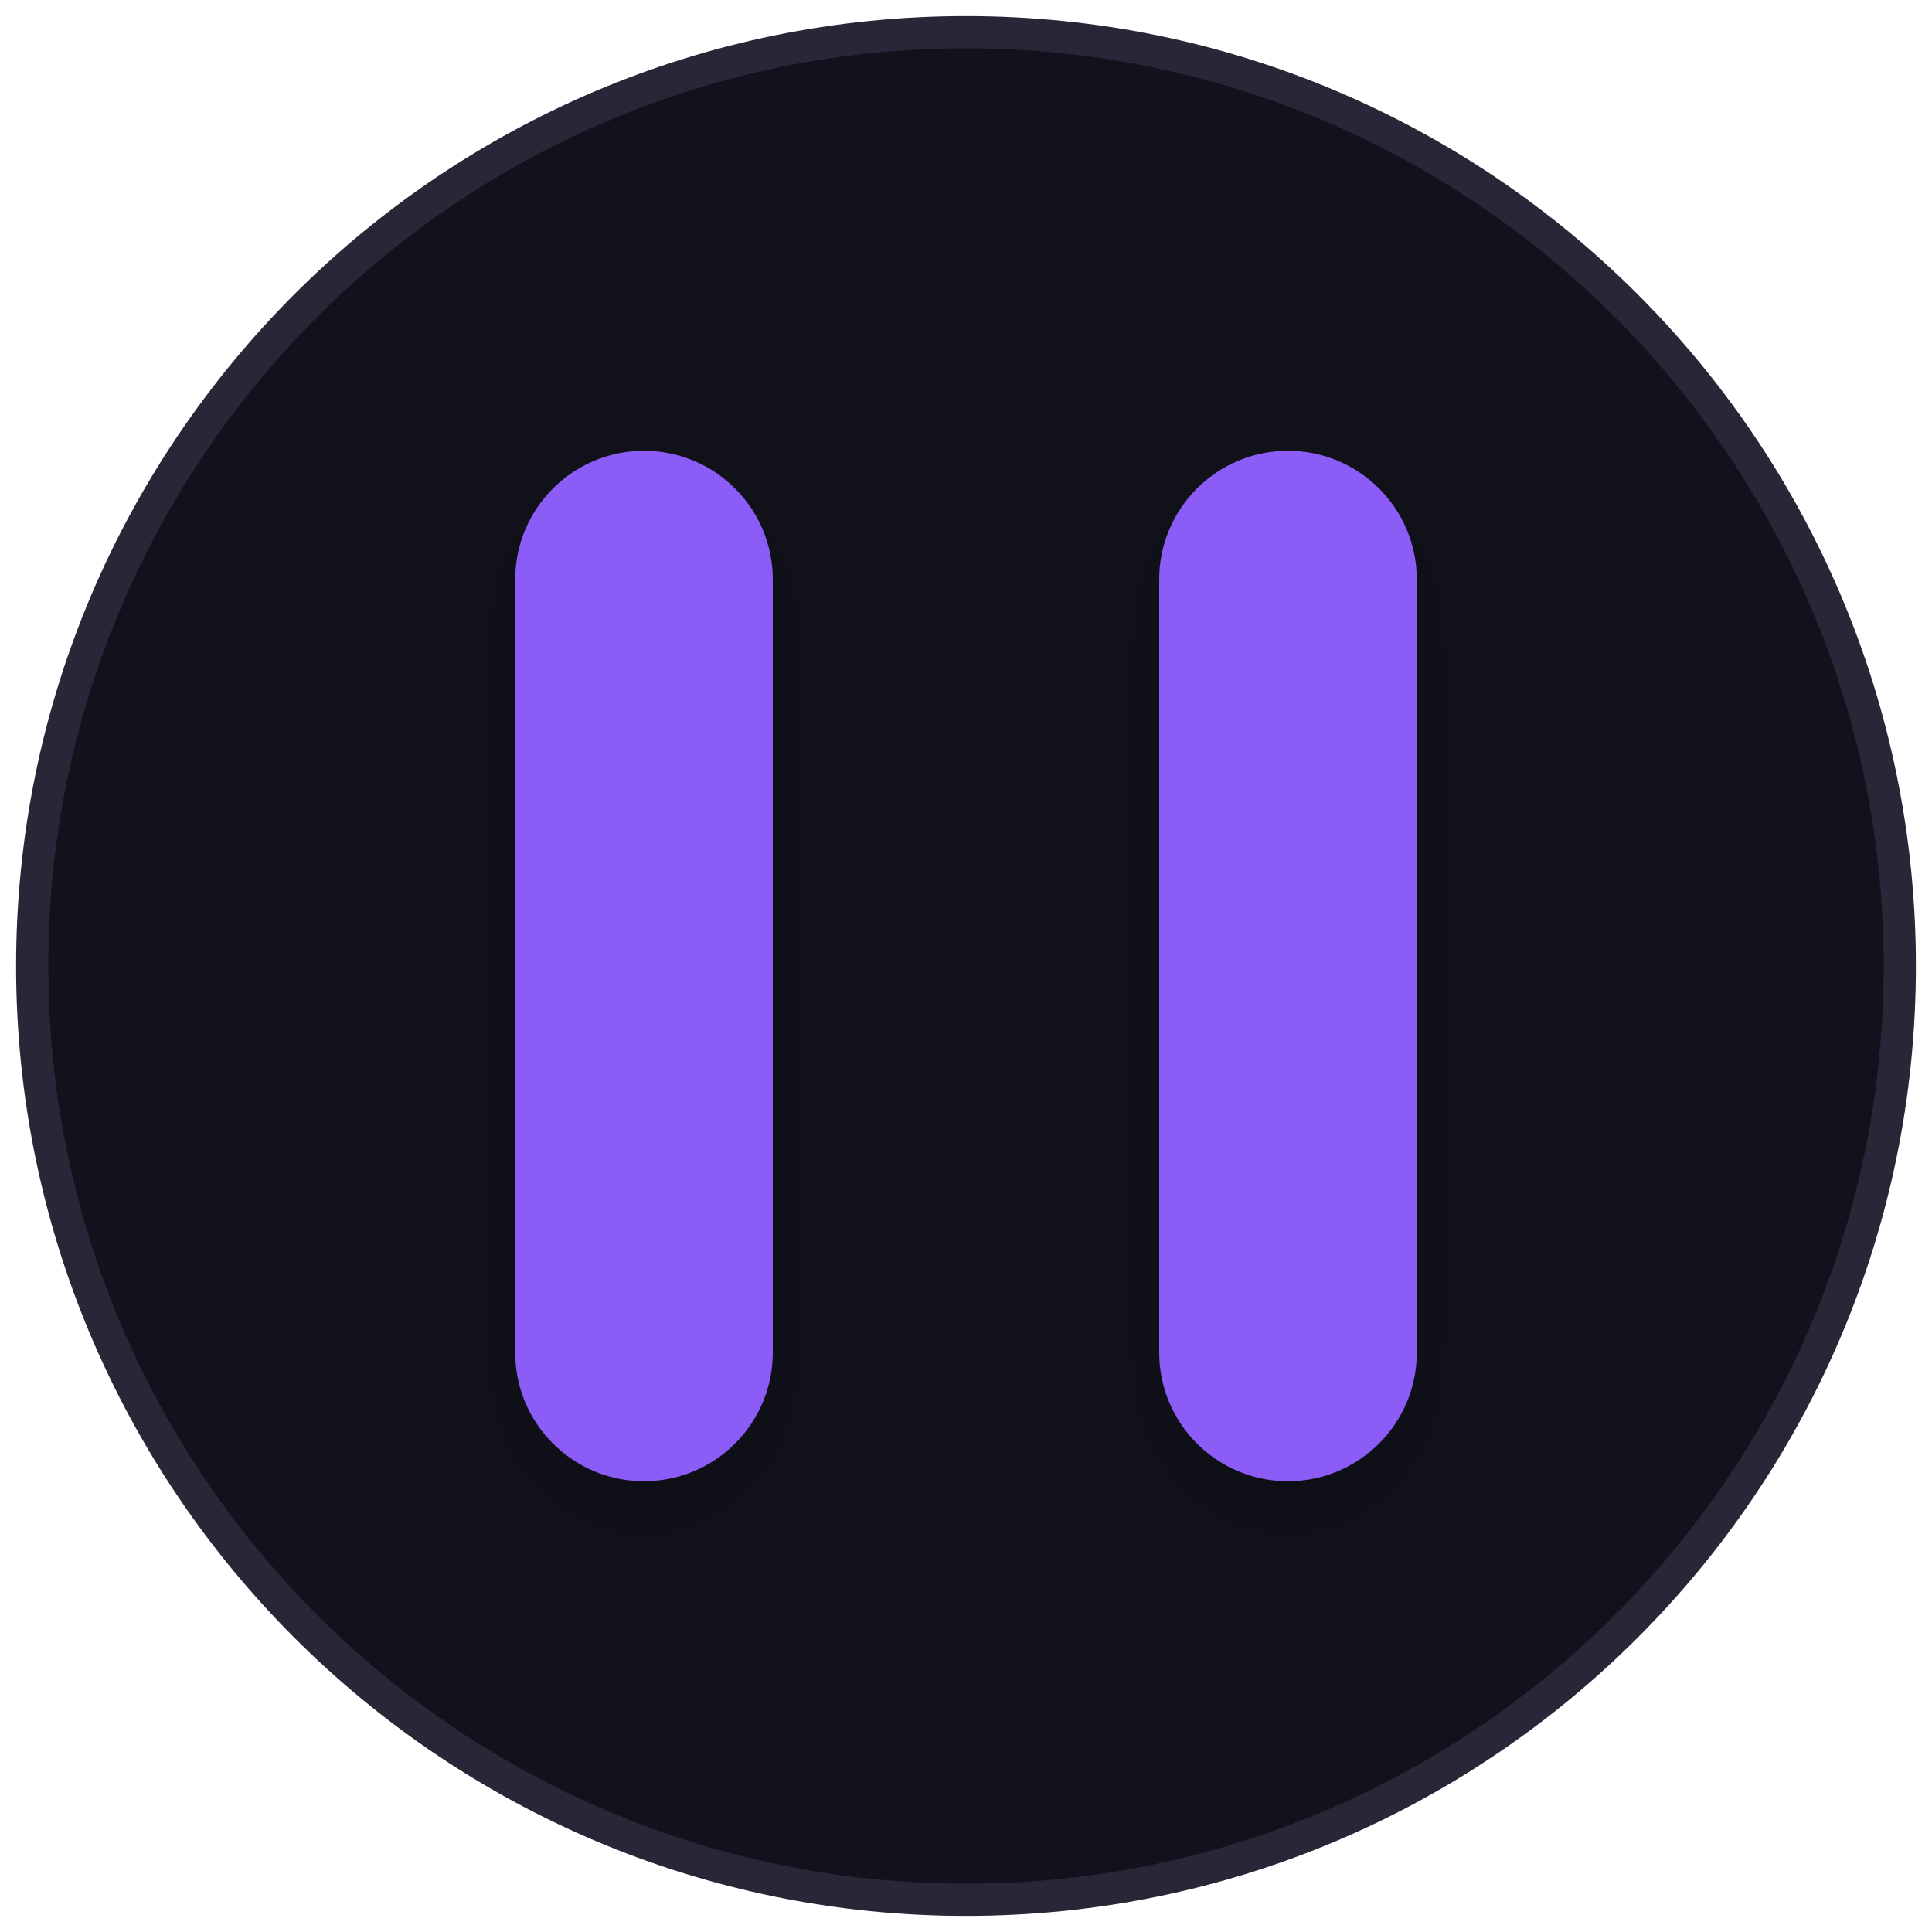
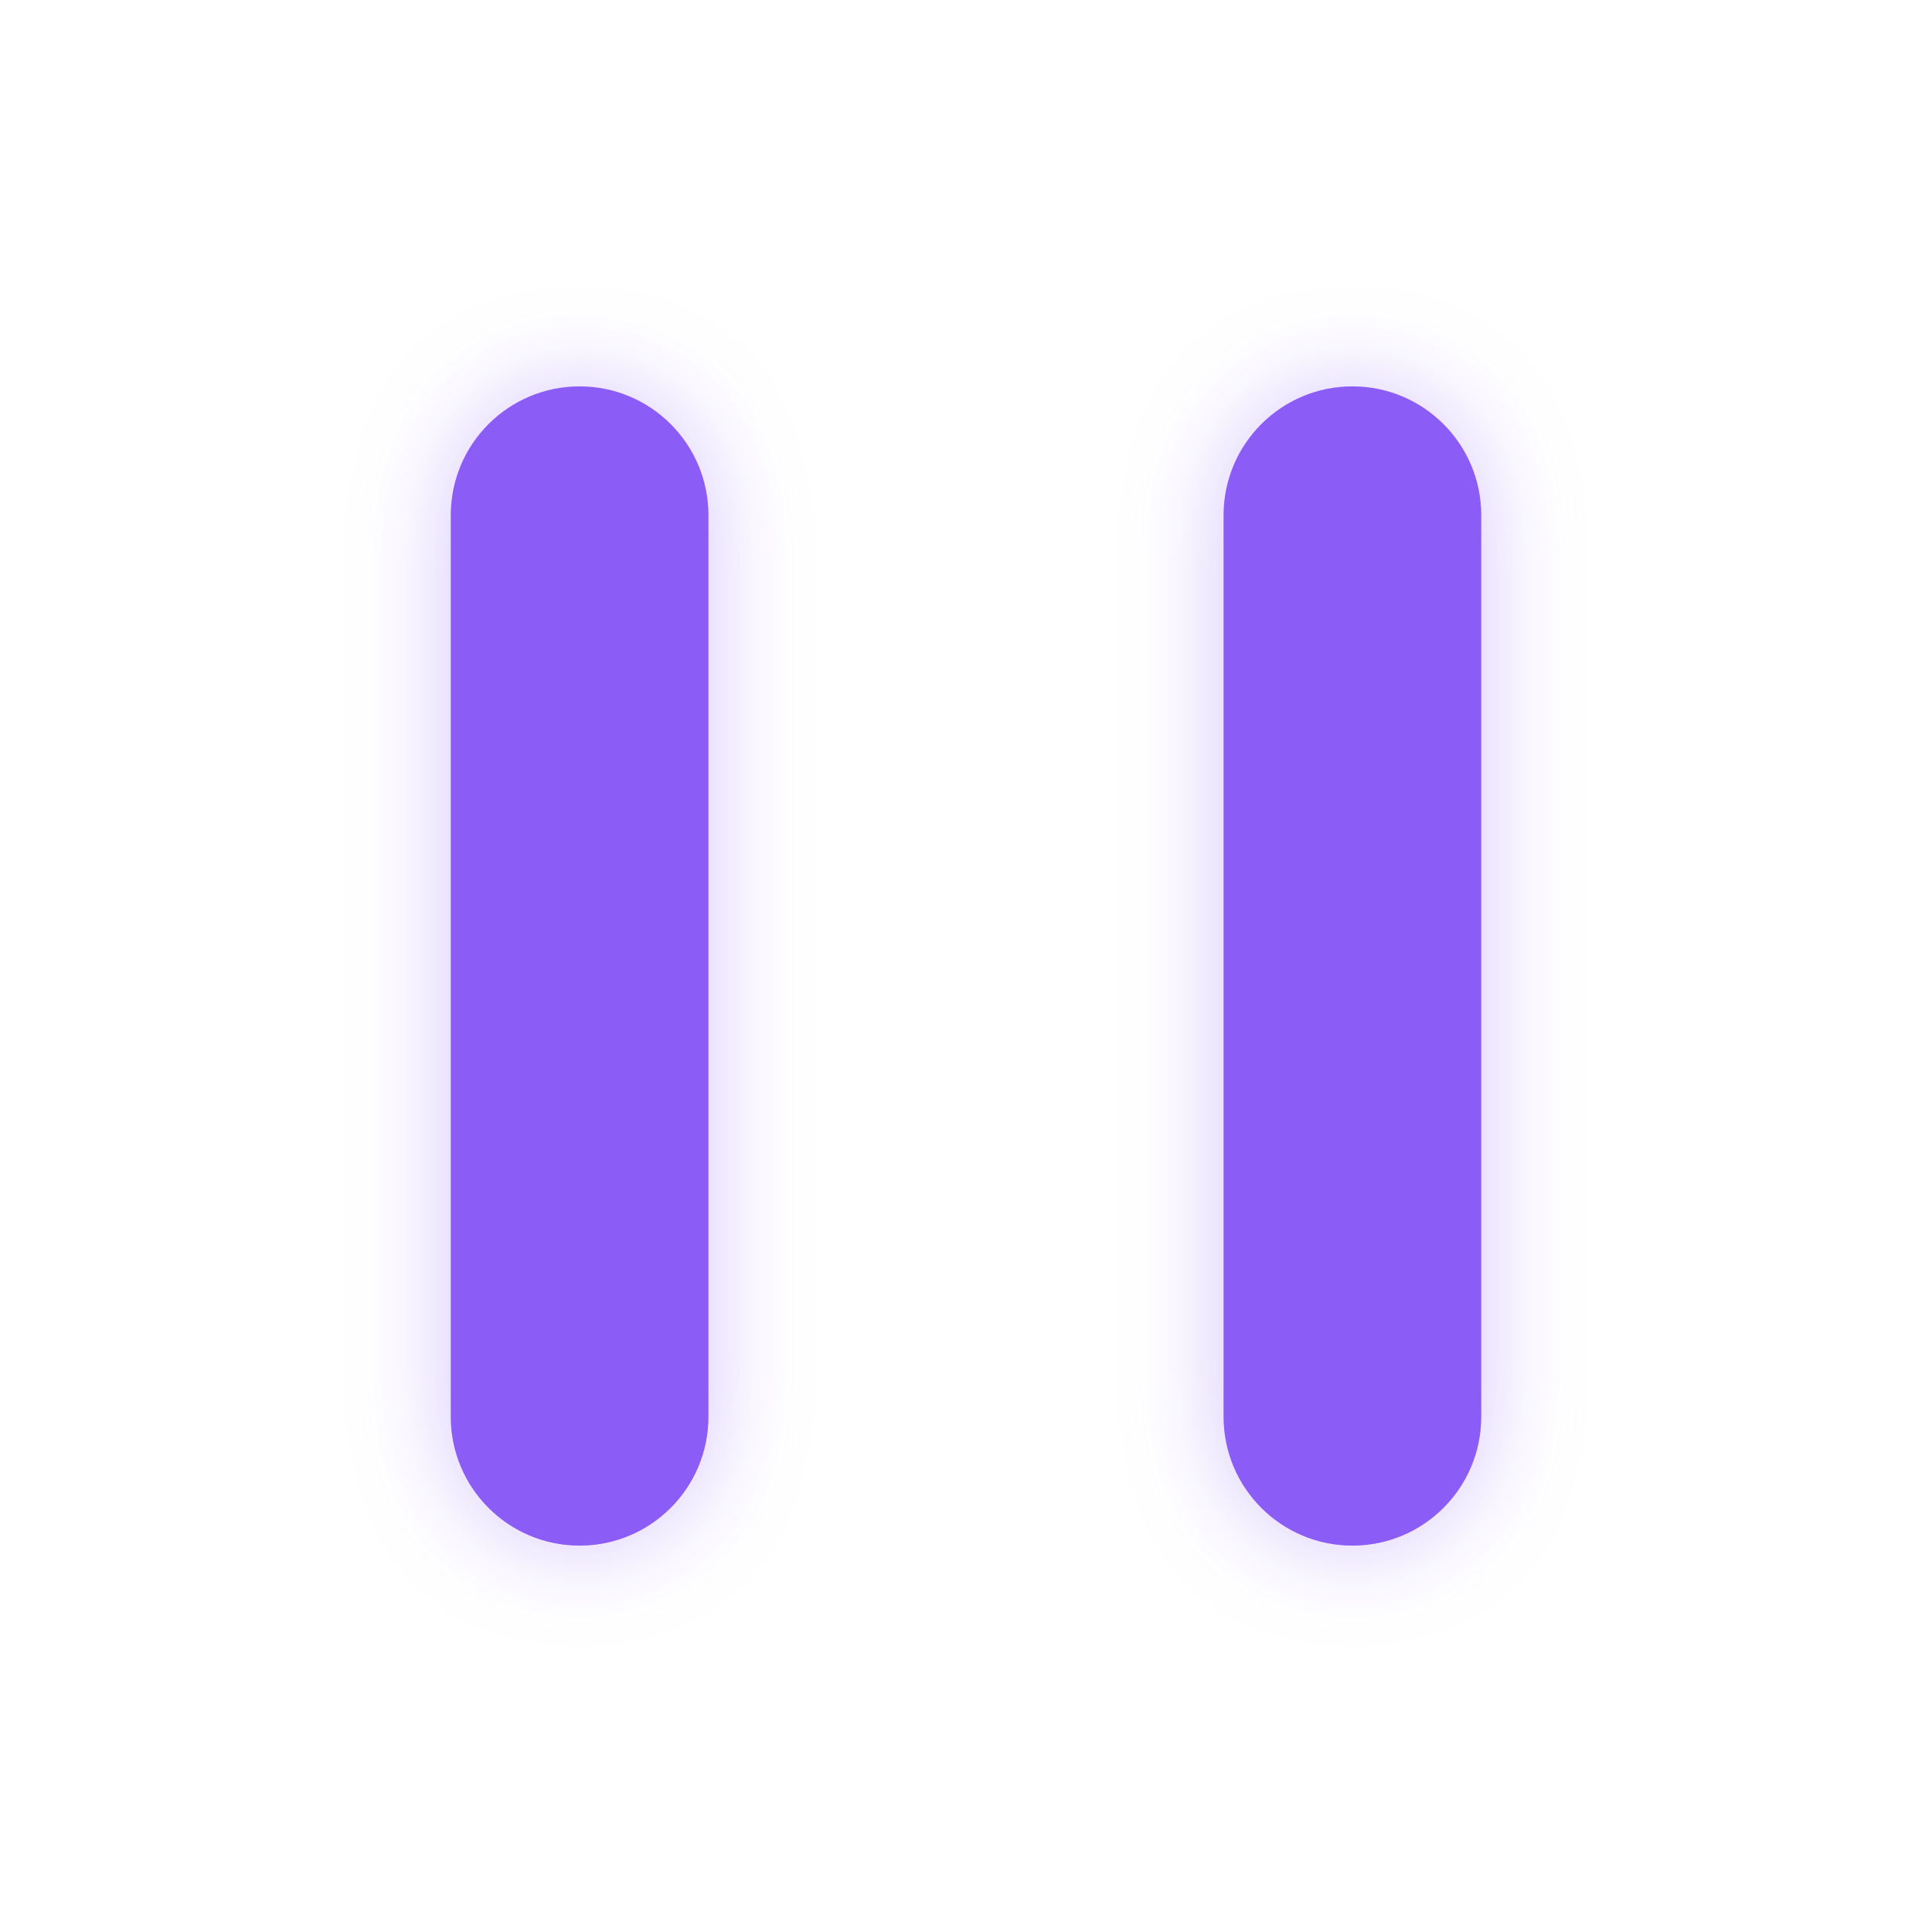
<svg xmlns="http://www.w3.org/2000/svg" viewBox="0 0 120 120" width="120" height="120">
  <defs>
-     <filter id="shadow" x="-20%" y="-20%" width="140%" height="140%">
-       <feDropShadow dx="0" dy="2" stdDeviation="3" flood-color="#000000" flood-opacity="0.3" />
+     <filter id="glow" x="-50%" y="-50%" width="200%" height="200%">
+       <feGaussianBlur in="SourceGraphic" stdDeviation="3" result="blur" />
+       <feMerge>
+         <feMergeNode in="blur" />
+         <feMergeNode in="SourceGraphic" />
+       </feMerge>
    </filter>
  </defs>
-   <circle cx="60" cy="60" r="58" fill="#12121C" stroke="#292638" stroke-width="2" />
-   <rect x="32" y="28" width="16" height="64" rx="8" fill="#8B5CF6" filter="url(#shadow)" />
-   <rect x="72" y="28" width="16" height="64" rx="8" fill="#8B5CF6" filter="url(#shadow)" />
+   <rect x="28" y="24" width="16" height="72" rx="8" fill="#8B5CF6" opacity="0.35" filter="url(#glow)" />
+   <rect x="76" y="24" width="16" height="72" rx="8" fill="#8B5CF6" opacity="0.35" filter="url(#glow)" />
+   <rect x="28" y="24" width="16" height="72" rx="8" fill="#8B5CF6" />
+   <rect x="76" y="24" width="16" height="72" rx="8" fill="#8B5CF6" />
</svg>
